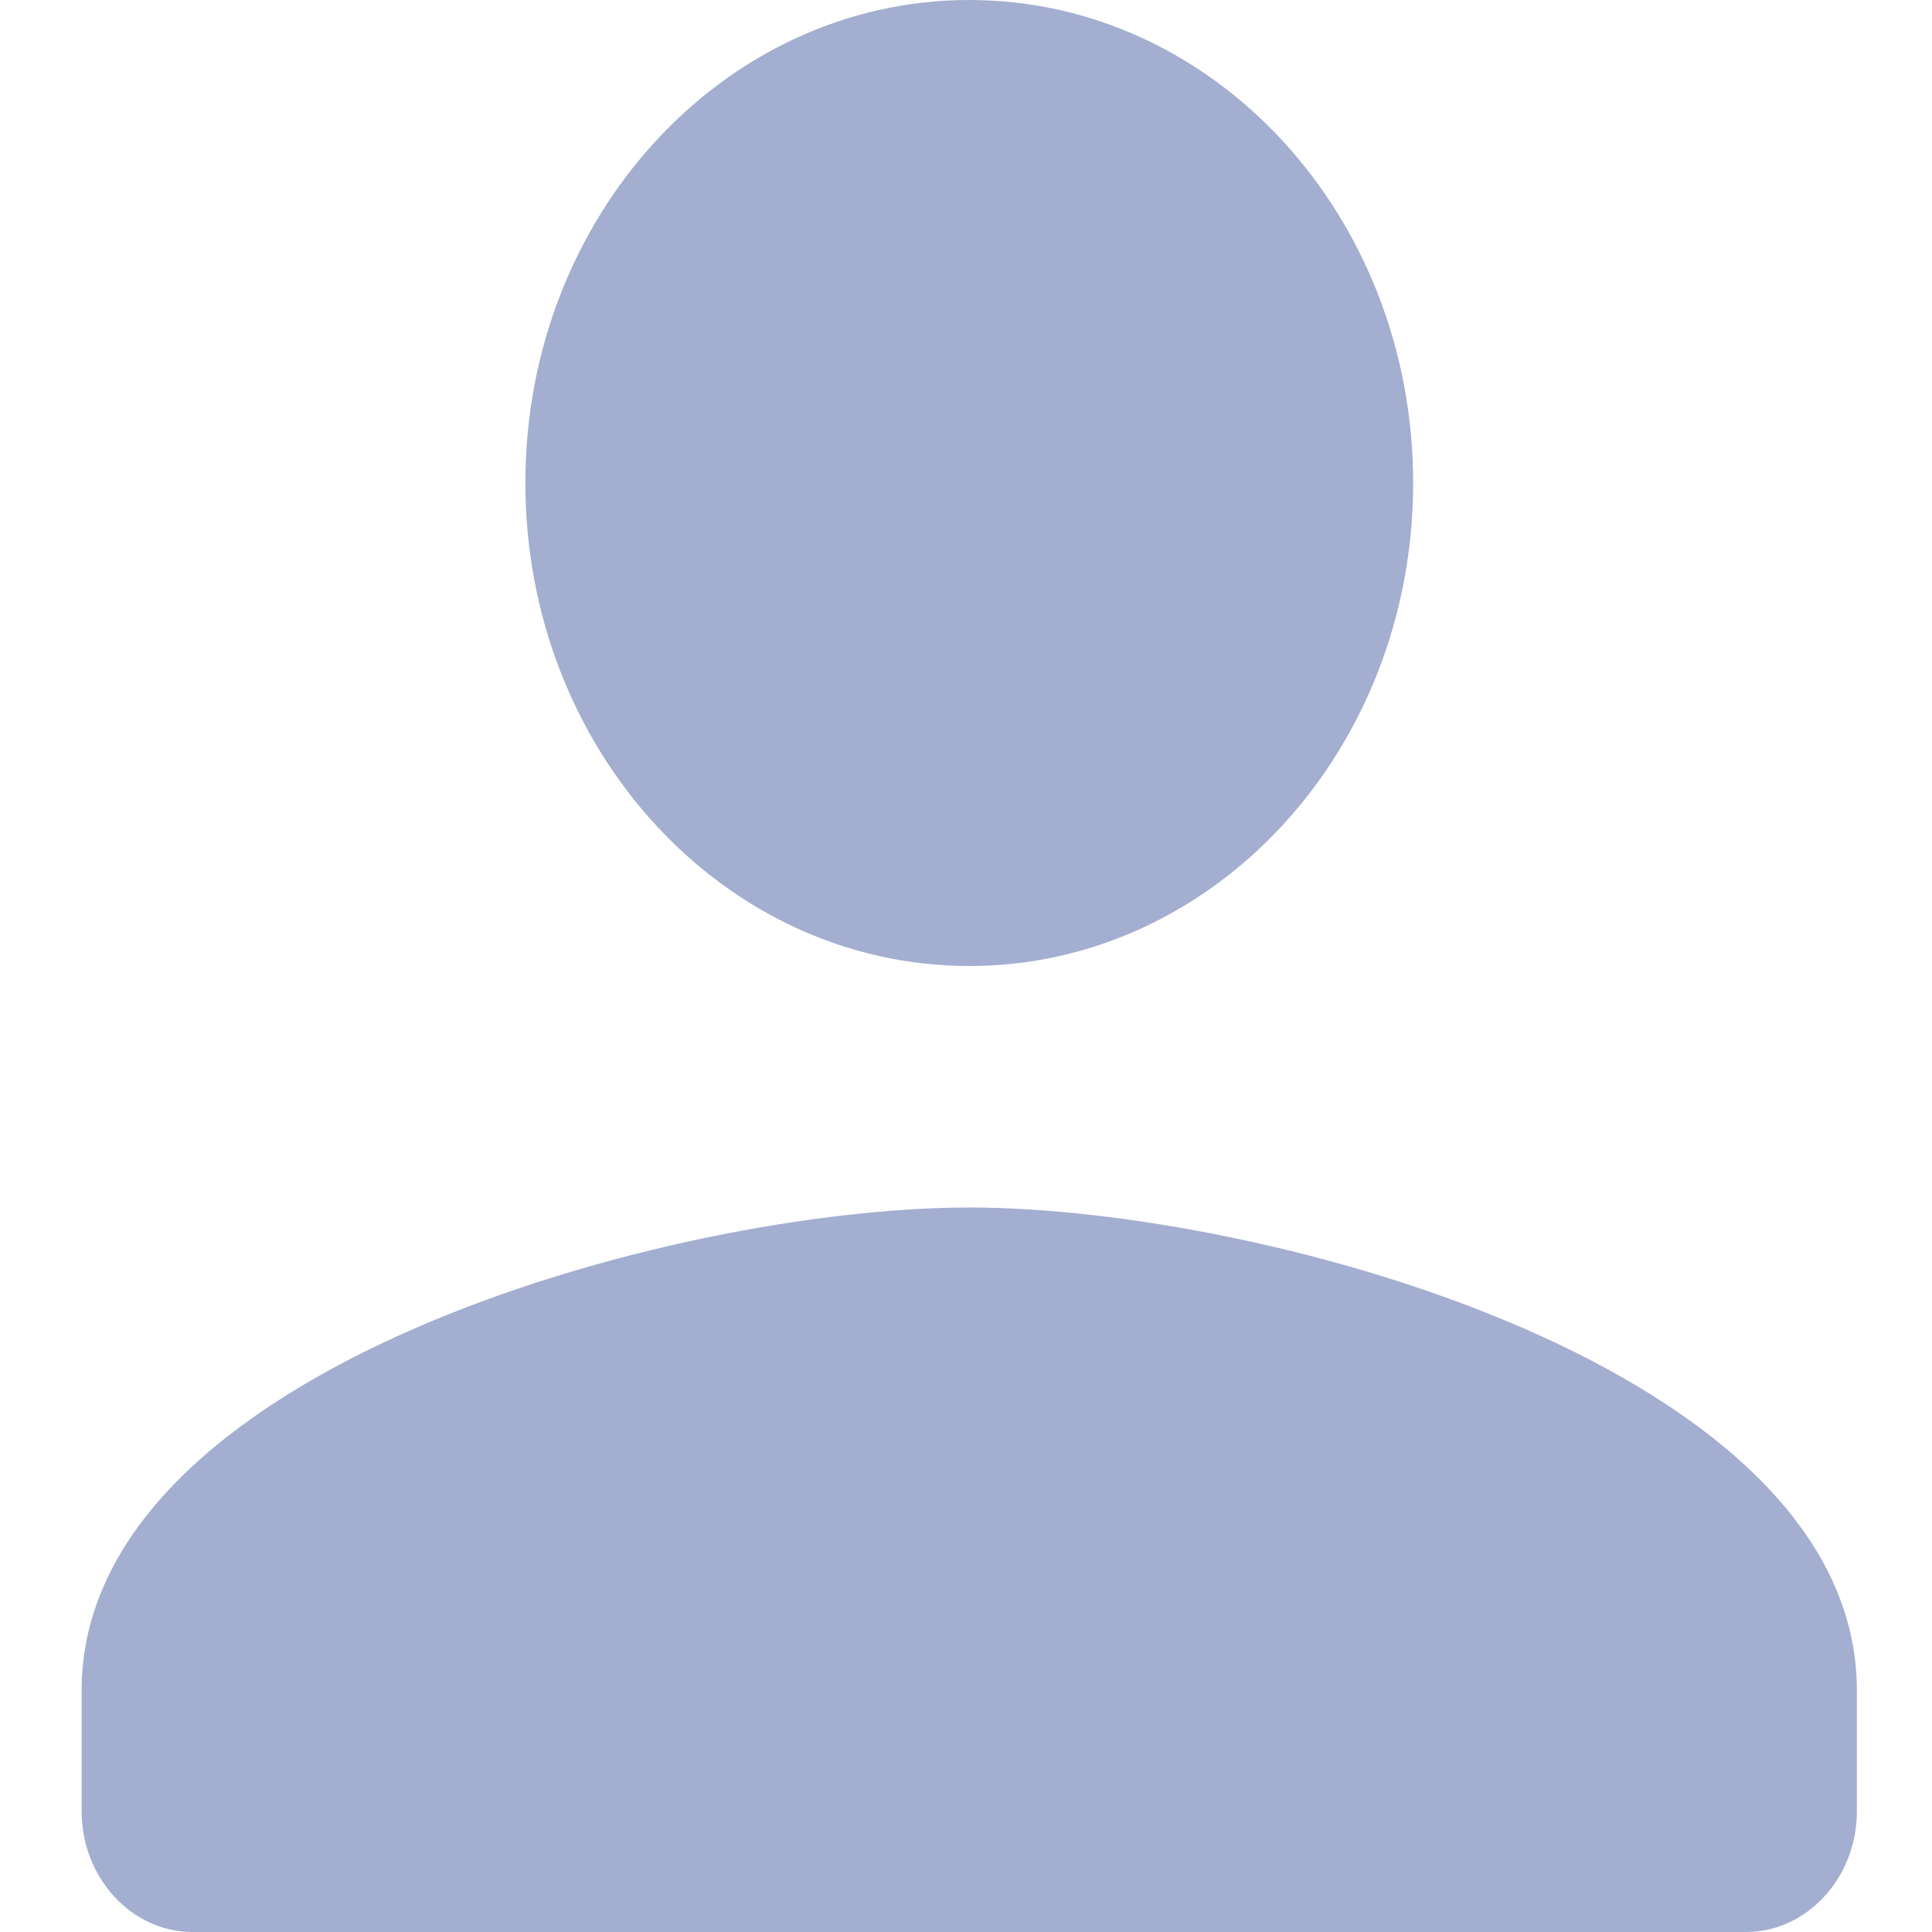
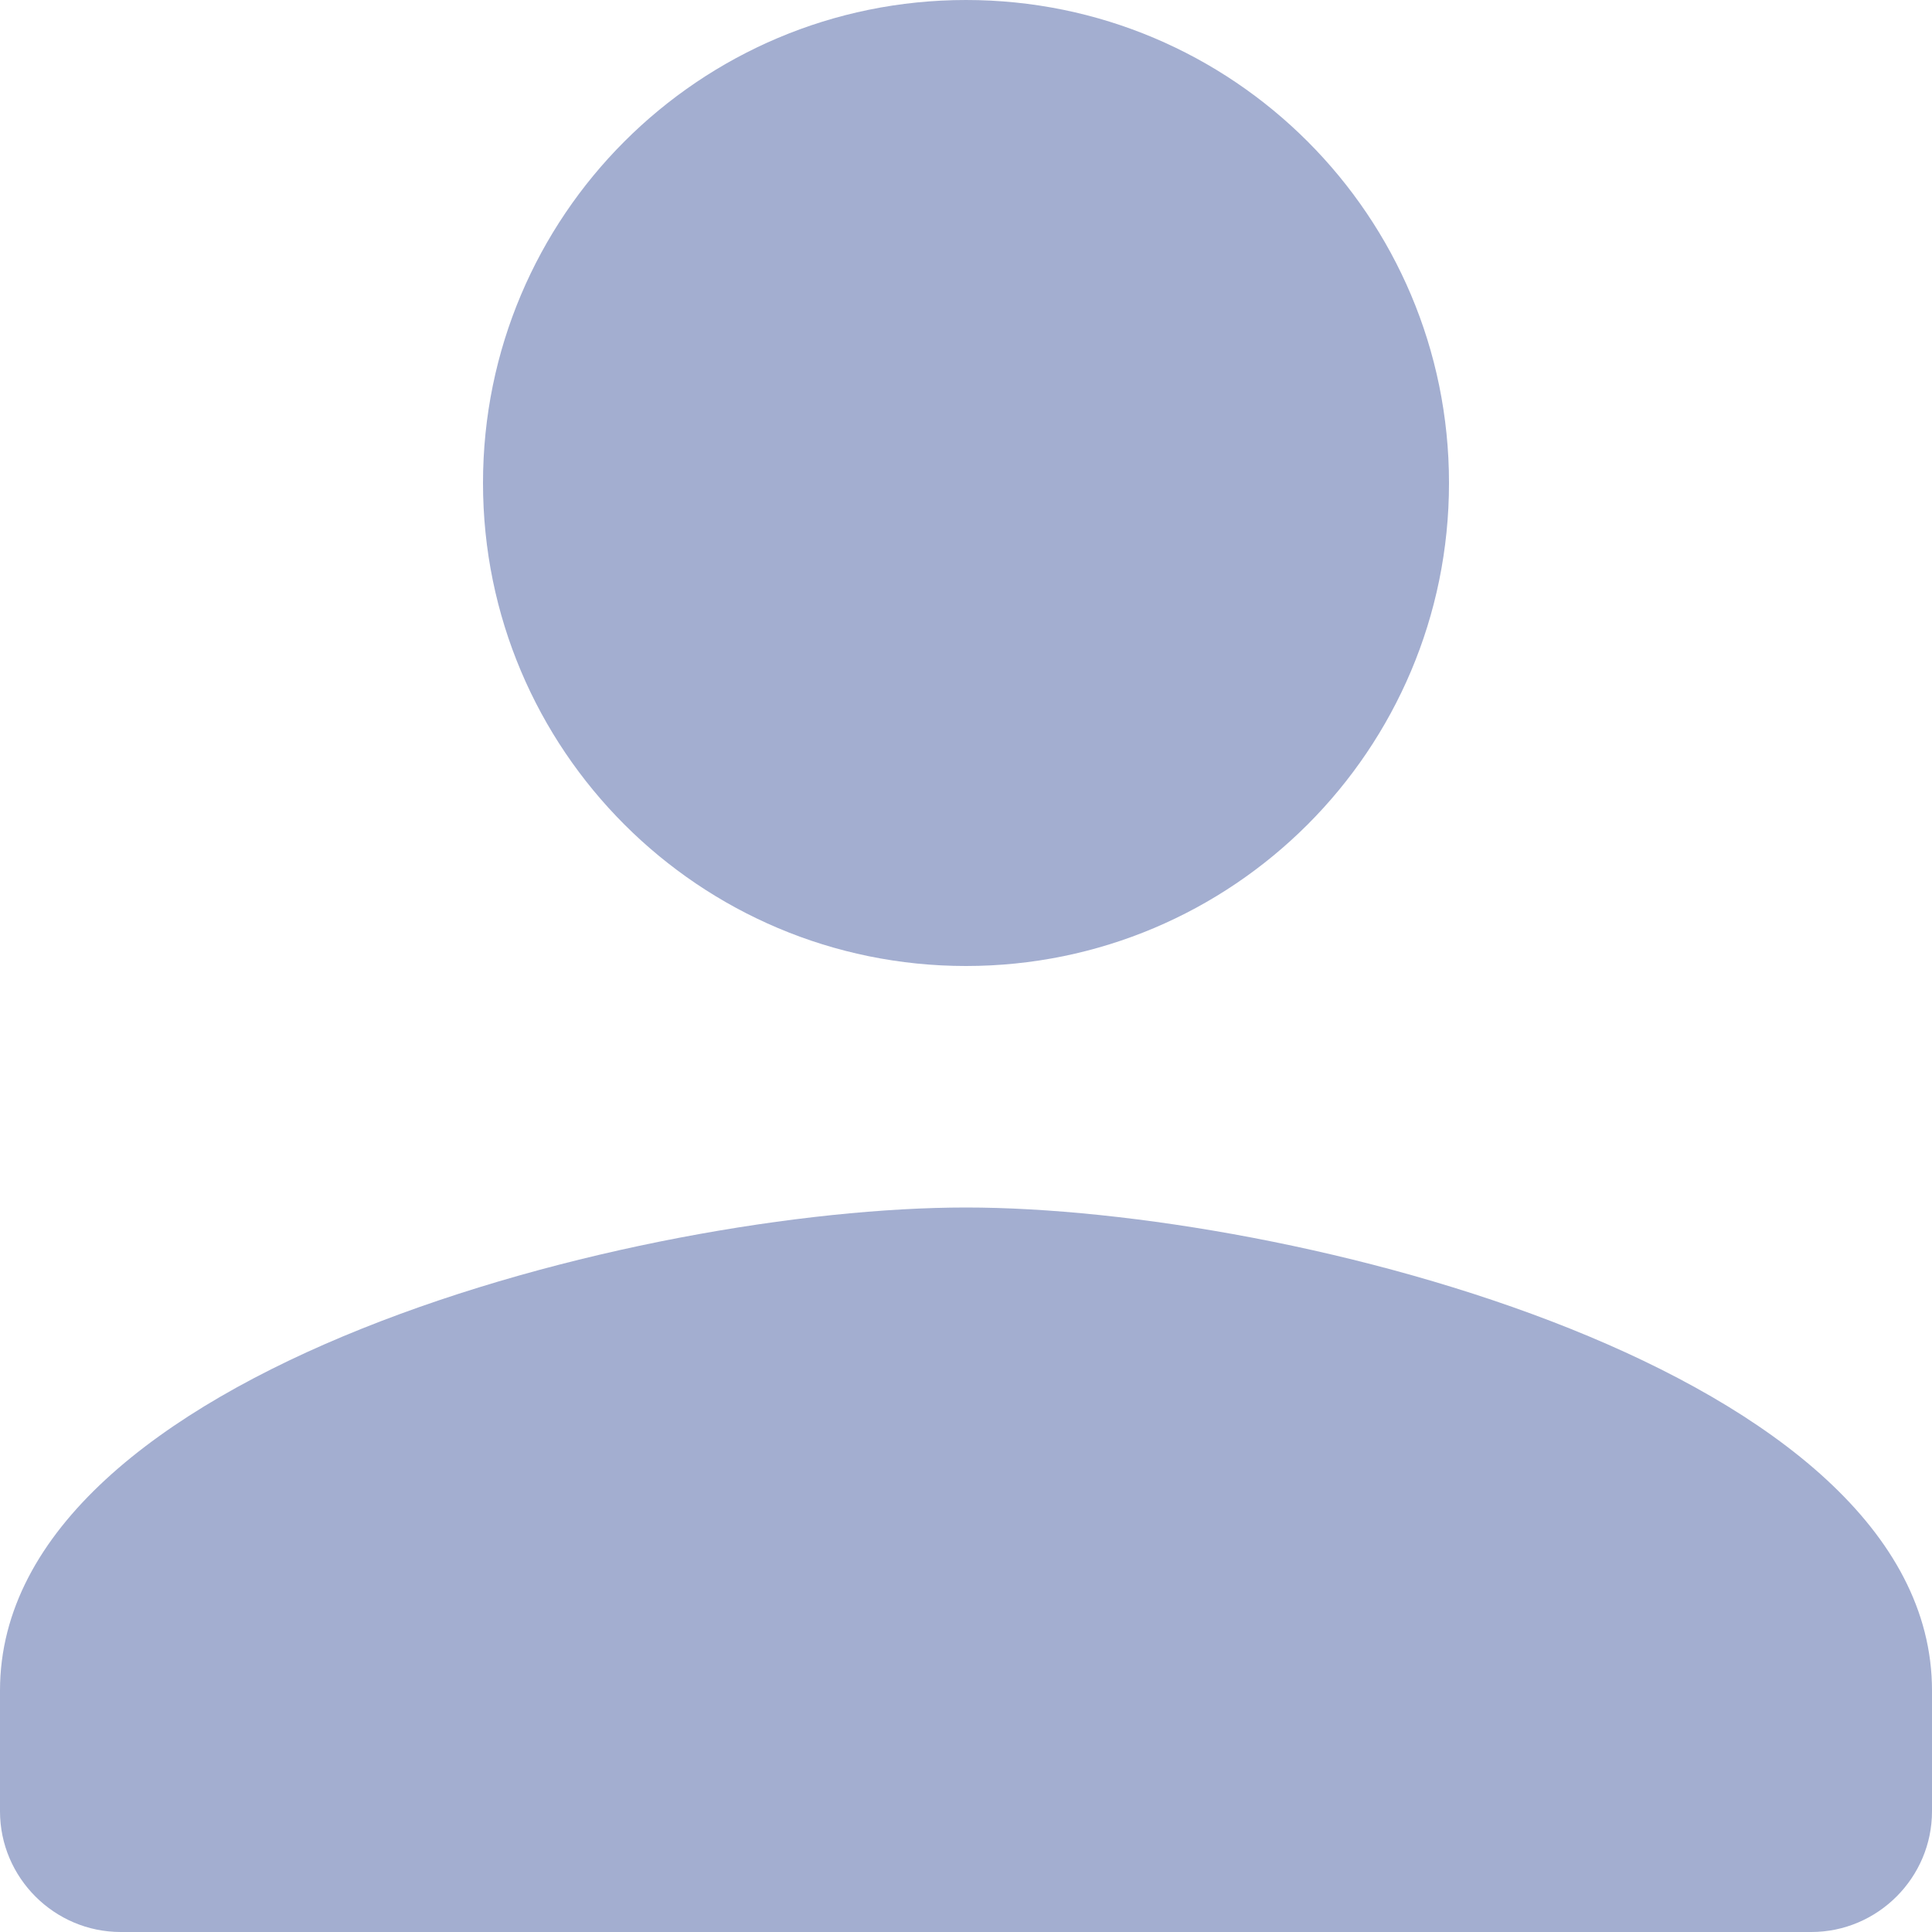
- <svg xmlns="http://www.w3.org/2000/svg" width="16" height="16" viewBox="0 0 16 16" fill="none">
-   <path d="M8.027 8C10.058 8 11.703 6.21 11.703 4C11.703 1.79 10.058 0 8.027 0C5.996 0 4.351 1.79 4.351 4C4.351 6.21 5.996 8 8.027 8ZM8.027 10C5.574 10 0.676 11.34 0.676 14V15C0.676 15.55 1.089 16 1.595 16H14.459C14.965 16 15.378 15.55 15.378 15V14C15.378 11.34 10.48 10 8.027 10Z" fill="#A3AED0" />
+ <svg xmlns="http://www.w3.org/2000/svg" width="17" height="17" viewBox="0 0 17 17" fill="none">
+   <path d="M8.5 8.5C10.848 8.5 12.75 6.598 12.75 4.25C12.75 1.902 10.848 0 8.5 0C6.152 0 4.25 1.902 4.25 4.25C4.25 6.598 6.152 8.5 8.5 8.5ZM8.5 10.625C5.663 10.625 0 12.049 0 14.875V15.938C0 16.522 0.478 17 1.062 17H15.938C16.522 17 17 16.522 17 15.938V14.875C17 12.049 11.337 10.625 8.5 10.625Z" fill="#A3AED0" />
</svg>
